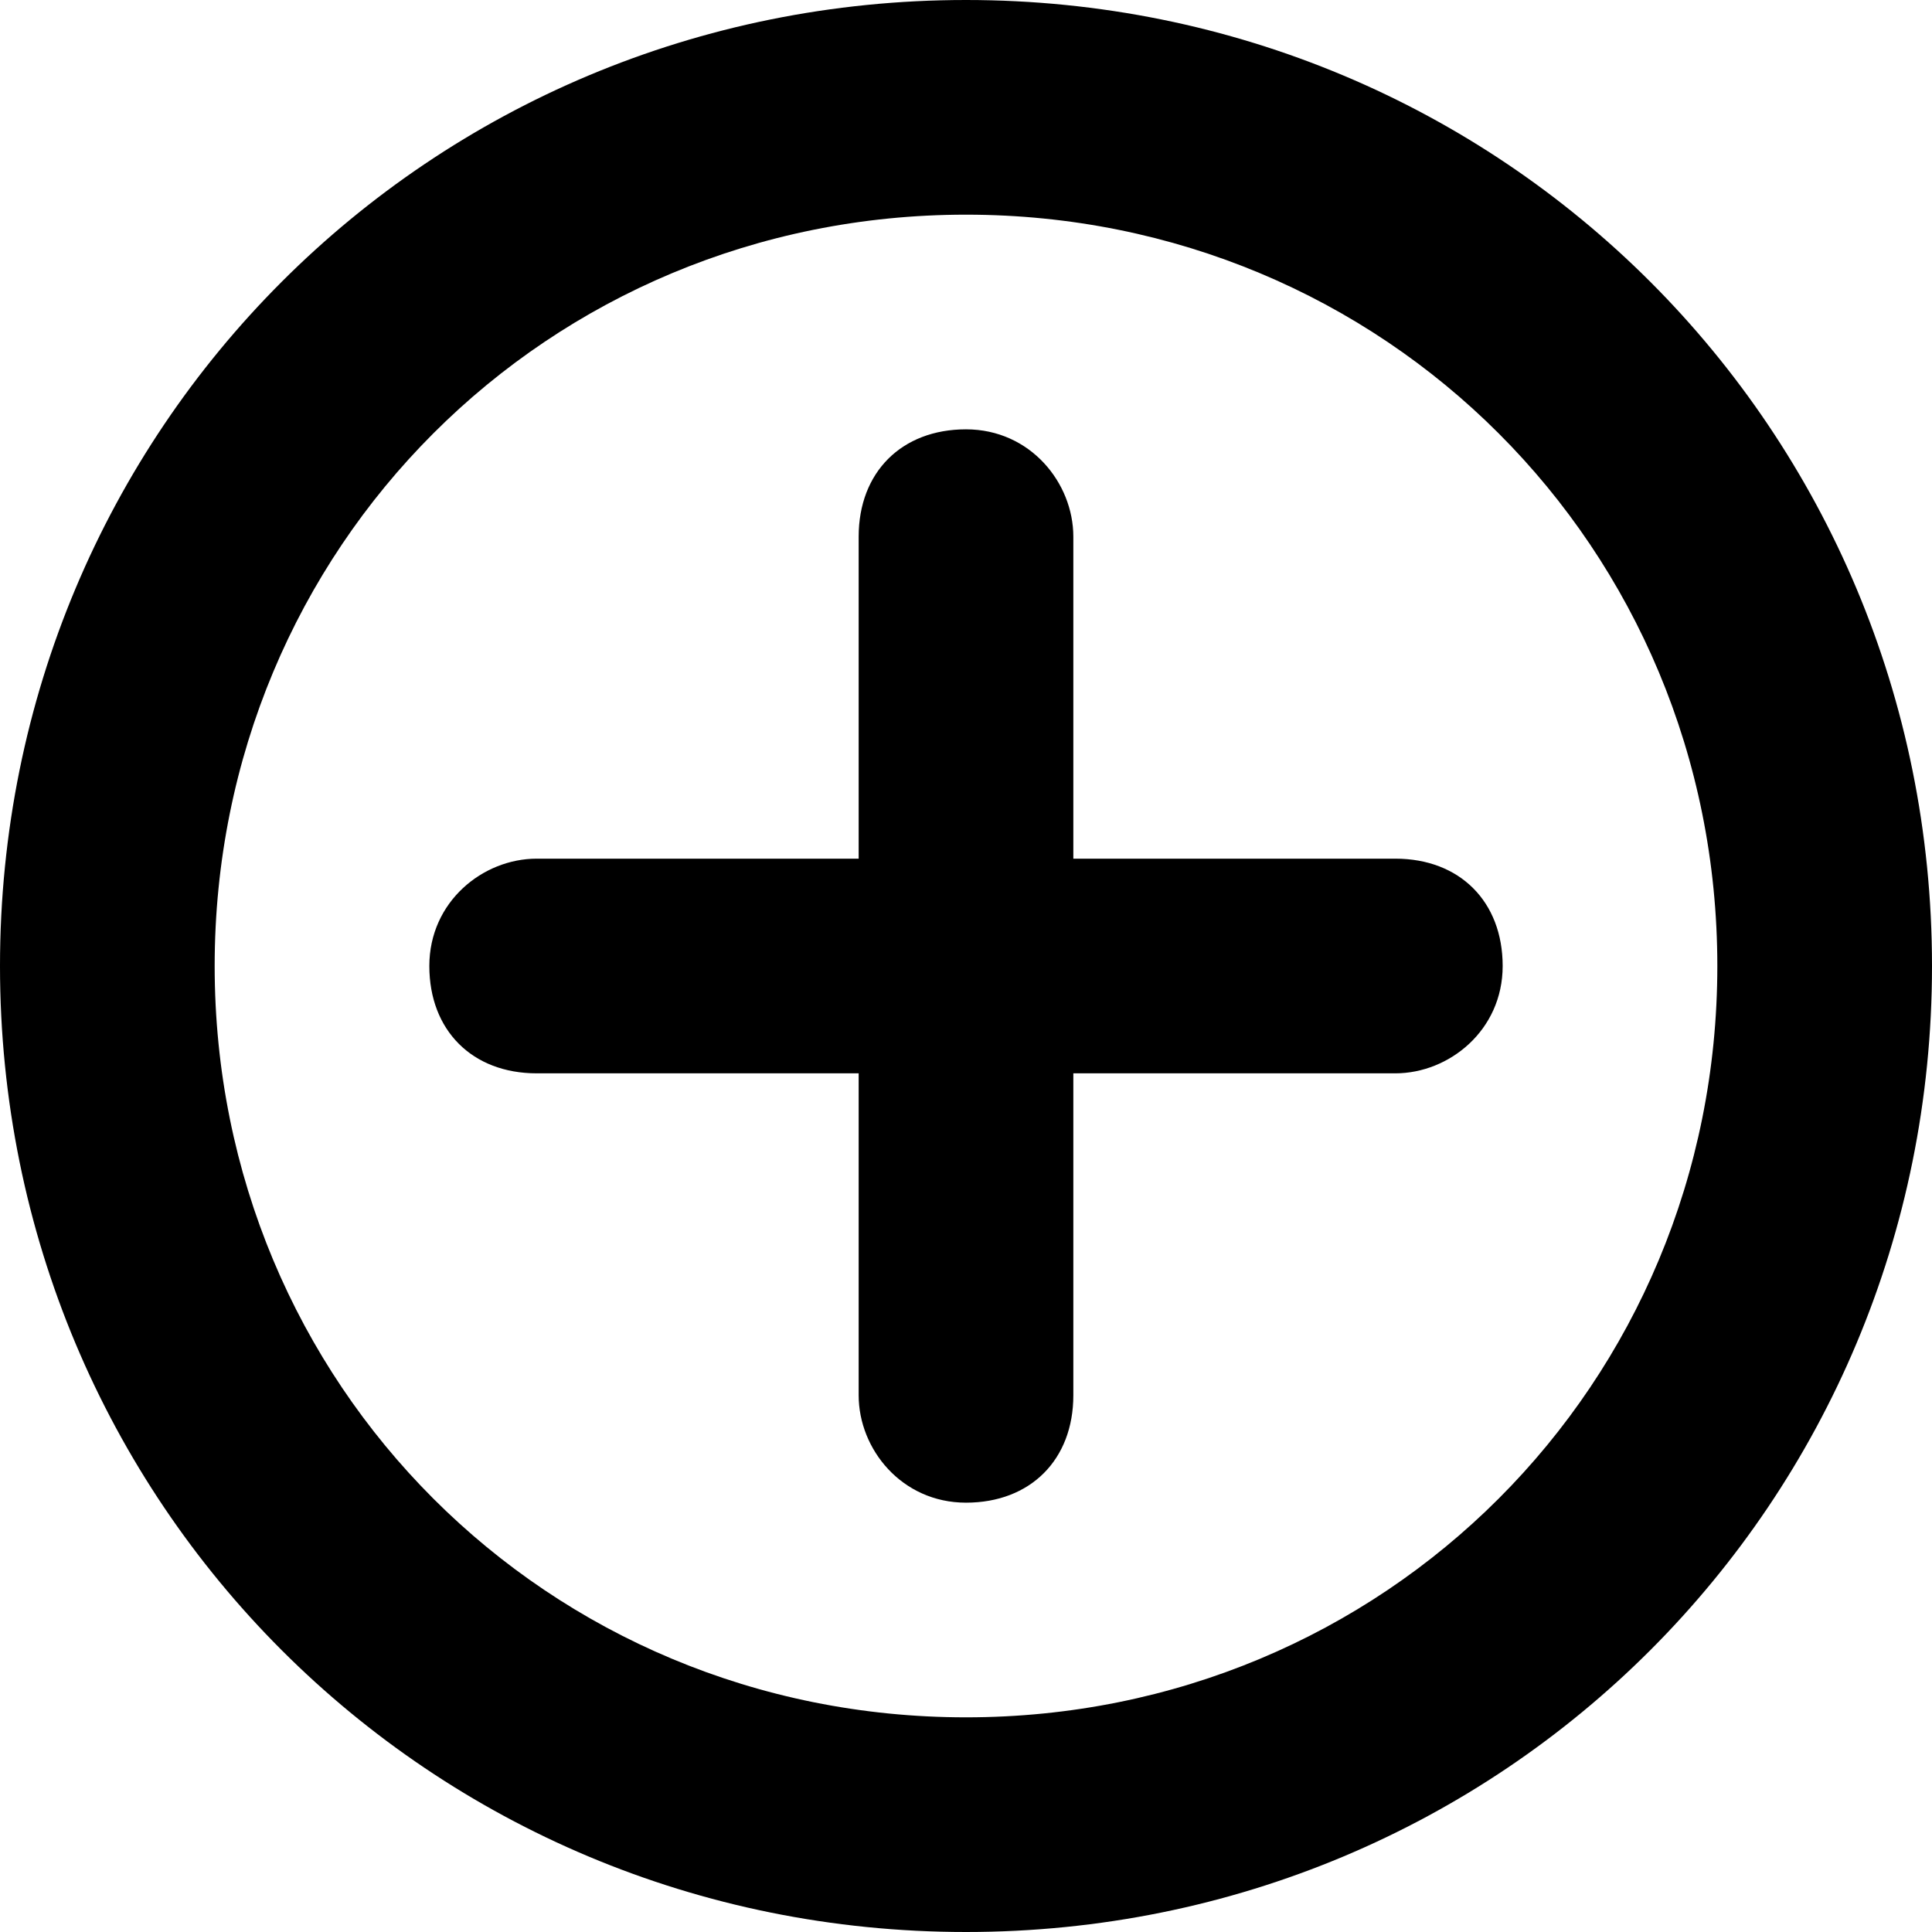
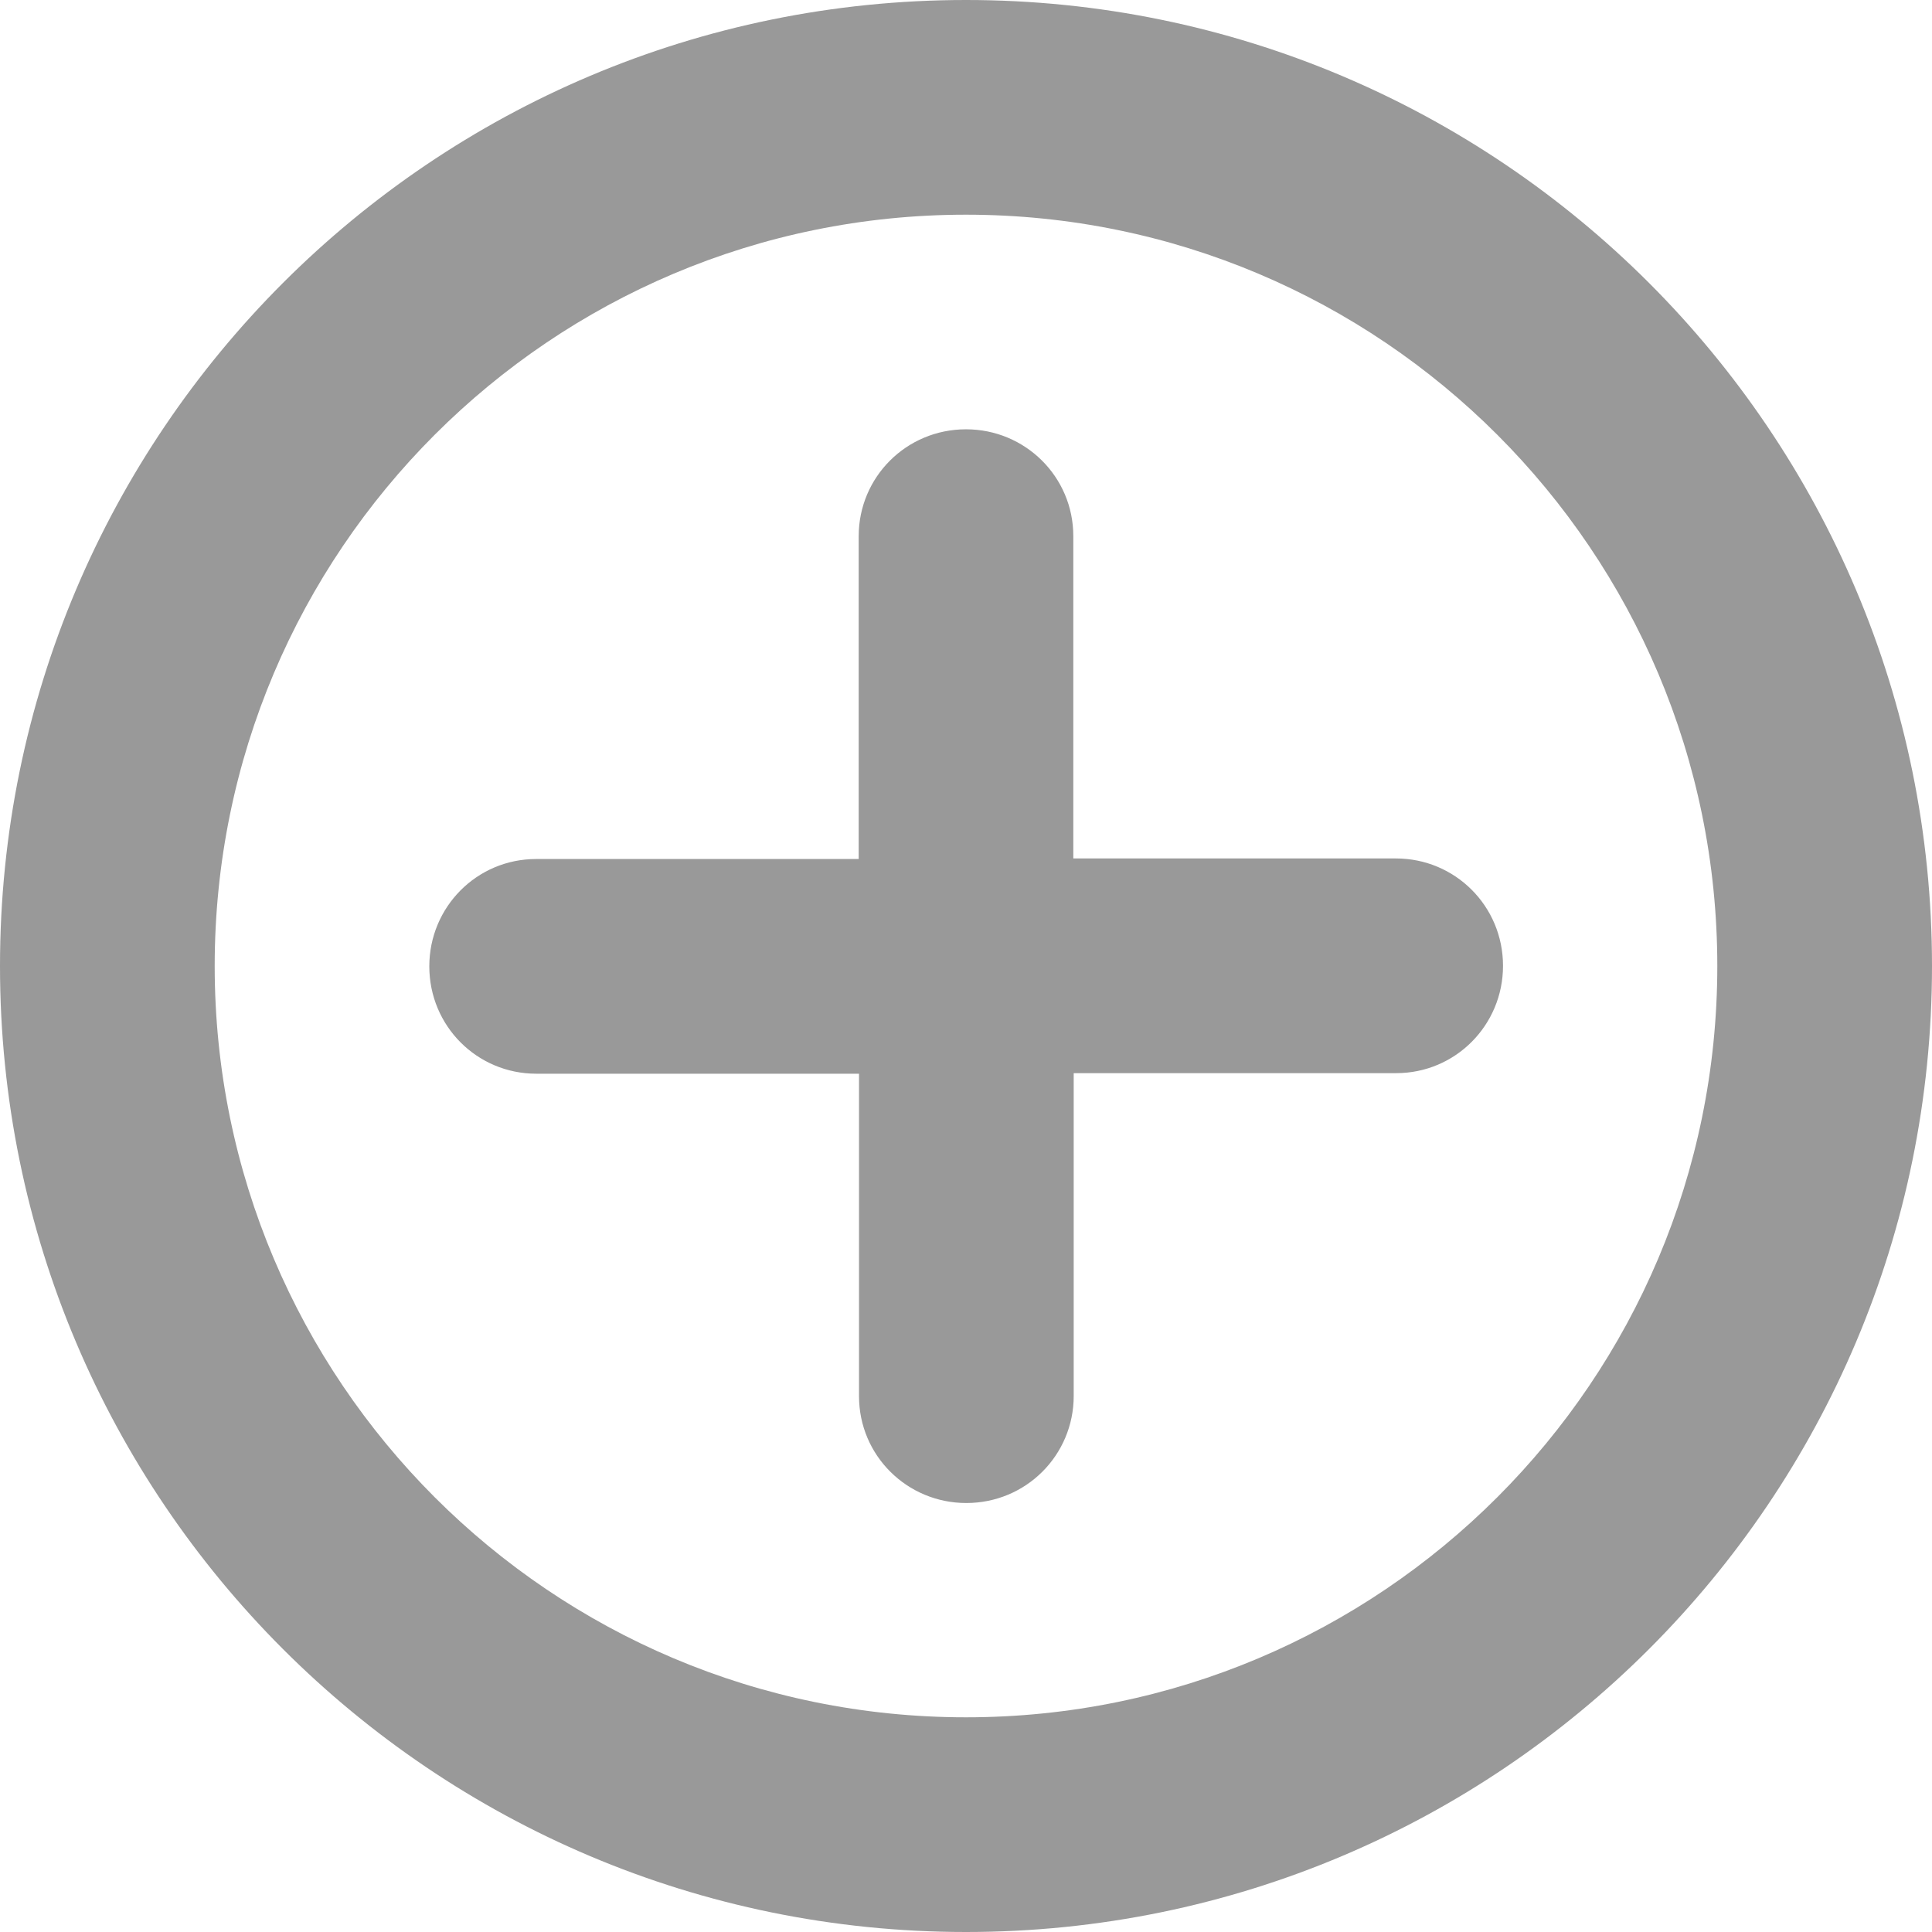
- <svg xmlns="http://www.w3.org/2000/svg" width="18" height="18" viewBox="0 0 18 18">
-   <path d="M9 16c3.9 0 7-3.1 7-7s-3.1-7-7-7-7 3.1-7 7 3.1 7 7 7zm1-8V5c0-.5-.4-1-1-1s-1 .4-1 1v3H5c-.5 0-1 .4-1 1s.4 1 1 1h3v3c0 .5.4 1 1 1s1-.4 1-1v-3h3c.5 0 1-.4 1-1s-.4-1-1-1h-3zM9 18c-5 0-9-4-9-9s4-9 9-9 9 4 9 9-4 9-9 9z" />
+ <svg xmlns="http://www.w3.org/2000/svg" width="24" height="24" viewBox="0 0 24 24">
+   <g fill="none" fill-rule="evenodd">
+     <path d="M0 0h24v24H0z" />
+     <path fill="#999" fill-rule="nonzero" d="M12 21.333c5.155 0 9.333-4.178 9.333-9.333S17.155 2.667 12 2.667 2.667 6.845 2.667 12 6.845 21.333 12 21.333zm1.333-10.666V6.66c0-.737-.597-1.327-1.333-1.327-.742 0-1.333.595-1.333 1.328v4.01H6.66c-.737 0-1.327.597-1.327 1.333 0 .743.595 1.334 1.328 1.334h4.01v4.006c0 .737.597 1.327 1.333 1.327.743 0 1.334-.596 1.334-1.33v-4.01h4.006c.737 0 1.327-.597 1.327-1.333 0-.743-.596-1.334-1.33-1.334h-4.01zM12 24C5.373 24 0 18.627 0 12S5.373 0 12 0s12 5.373 12 12-5.373 12-12 12z" />
+   </g>
</svg>
